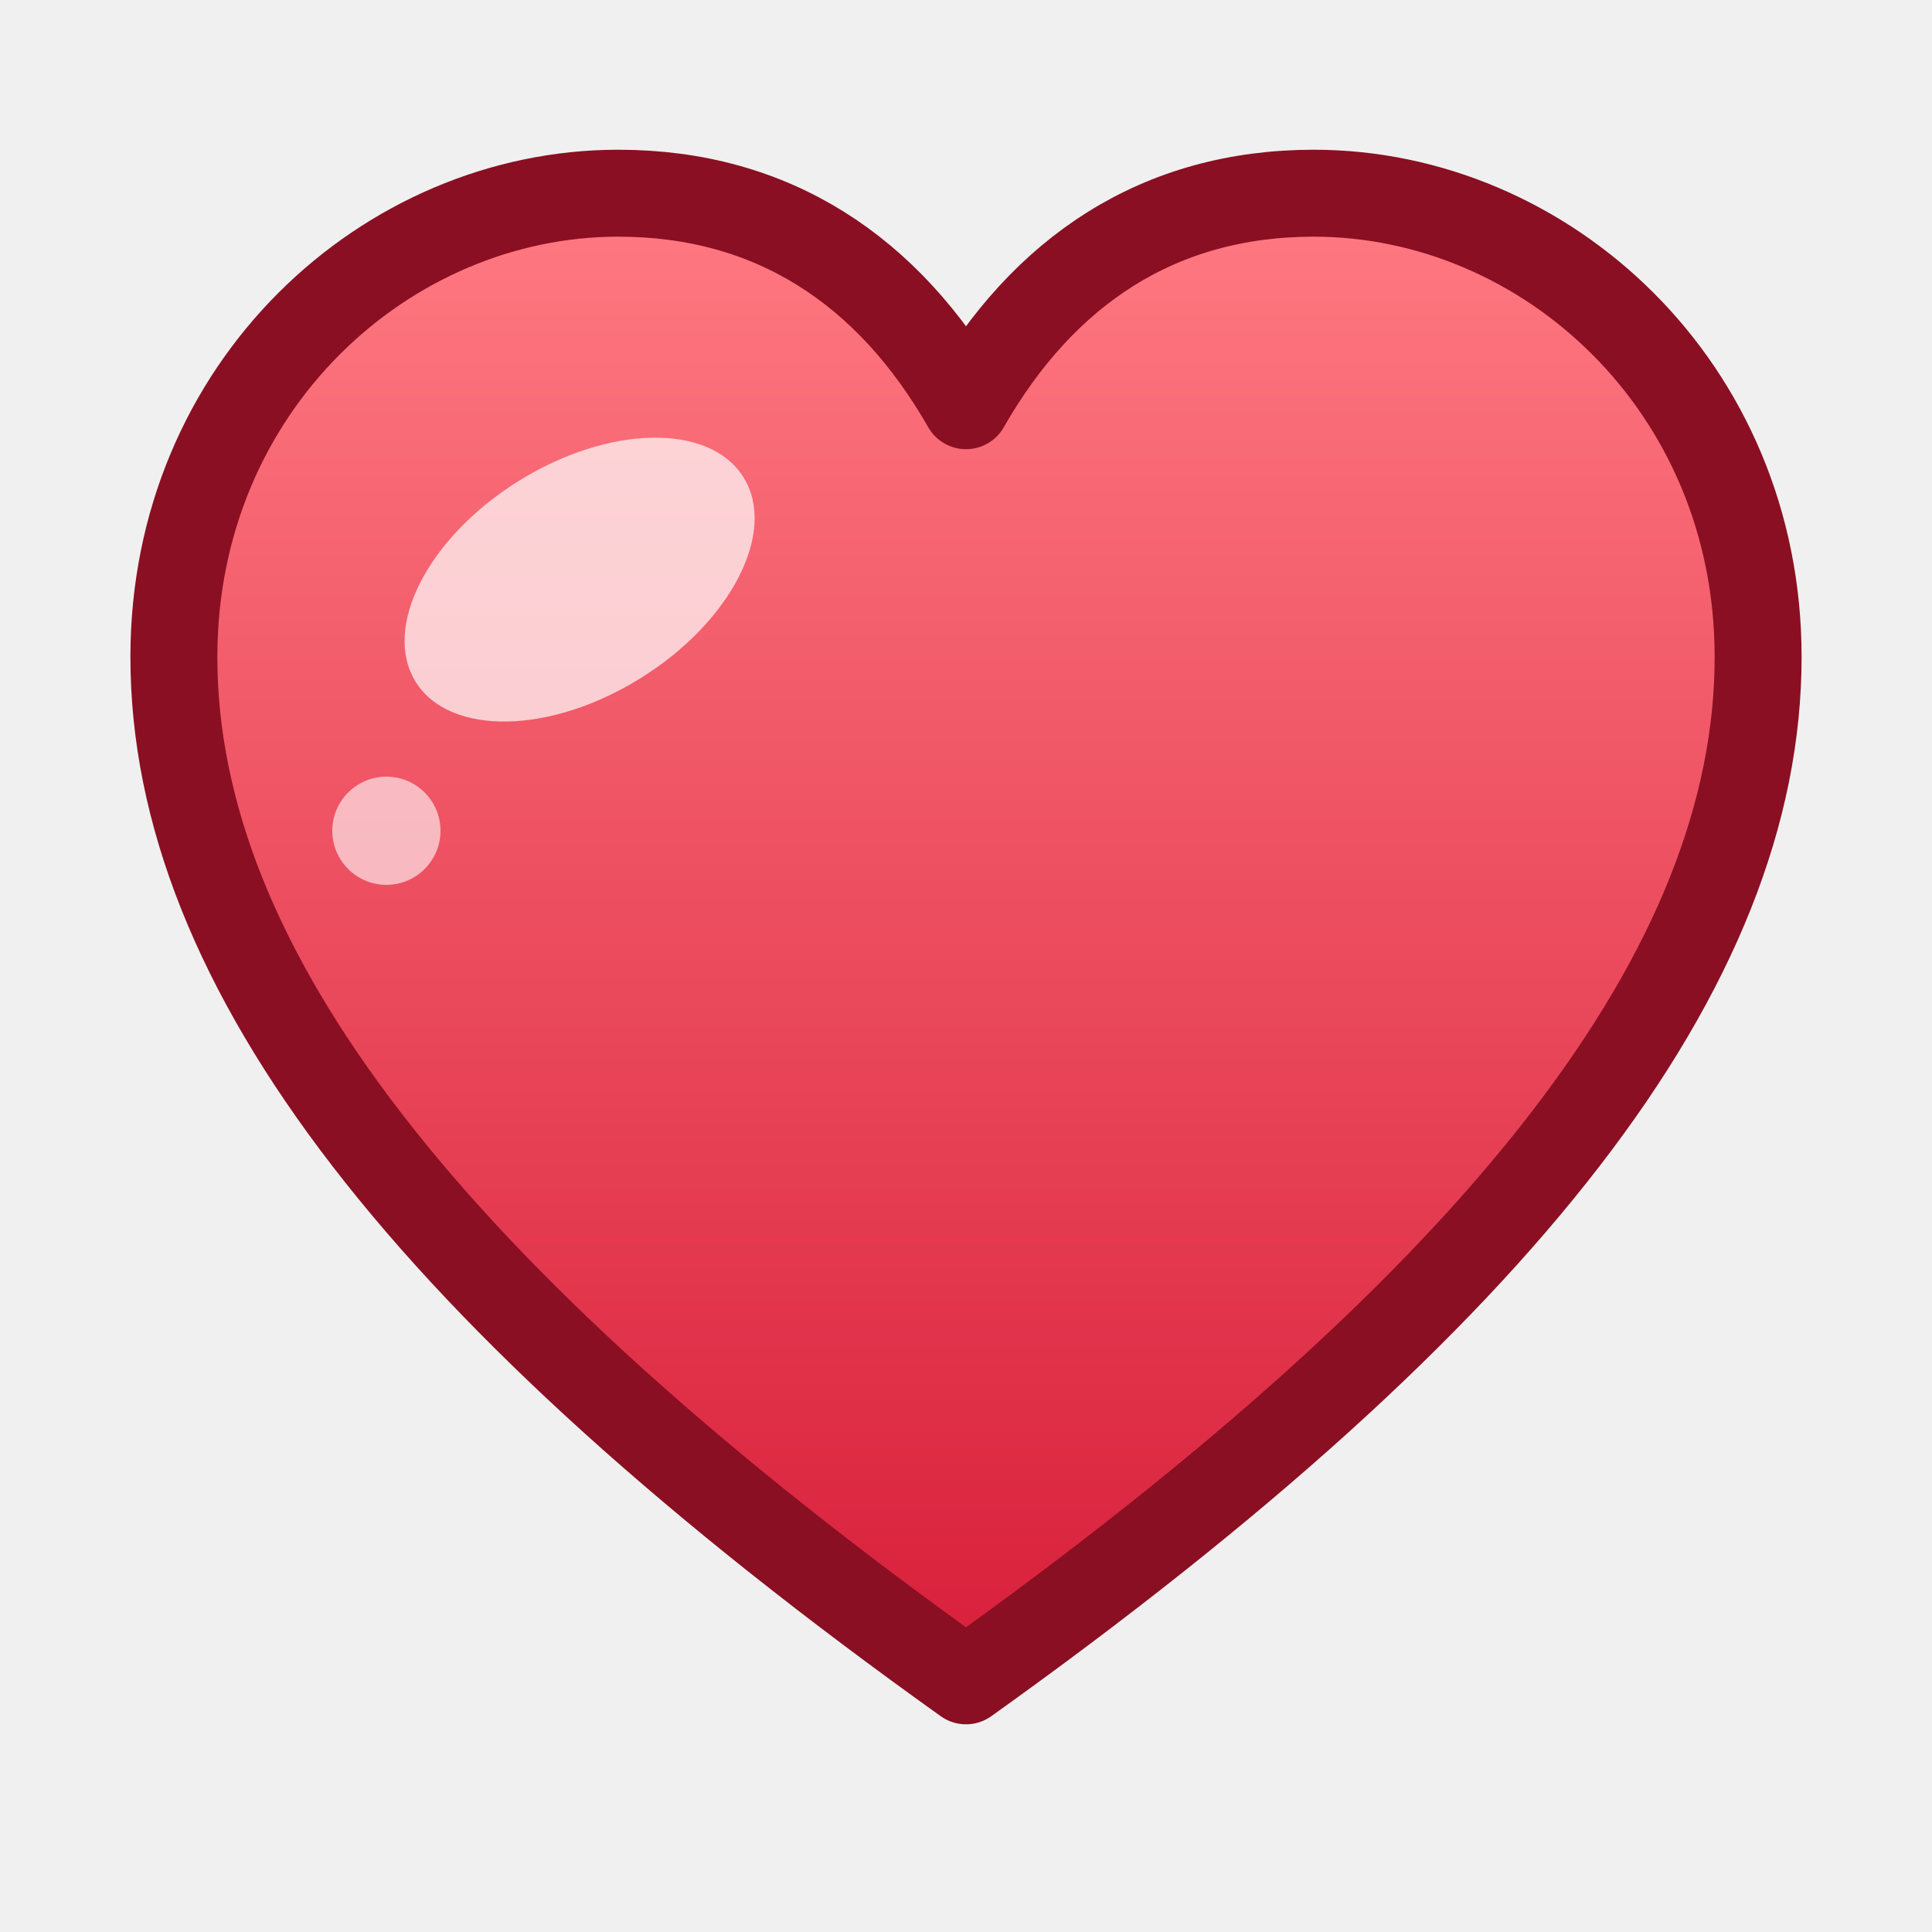
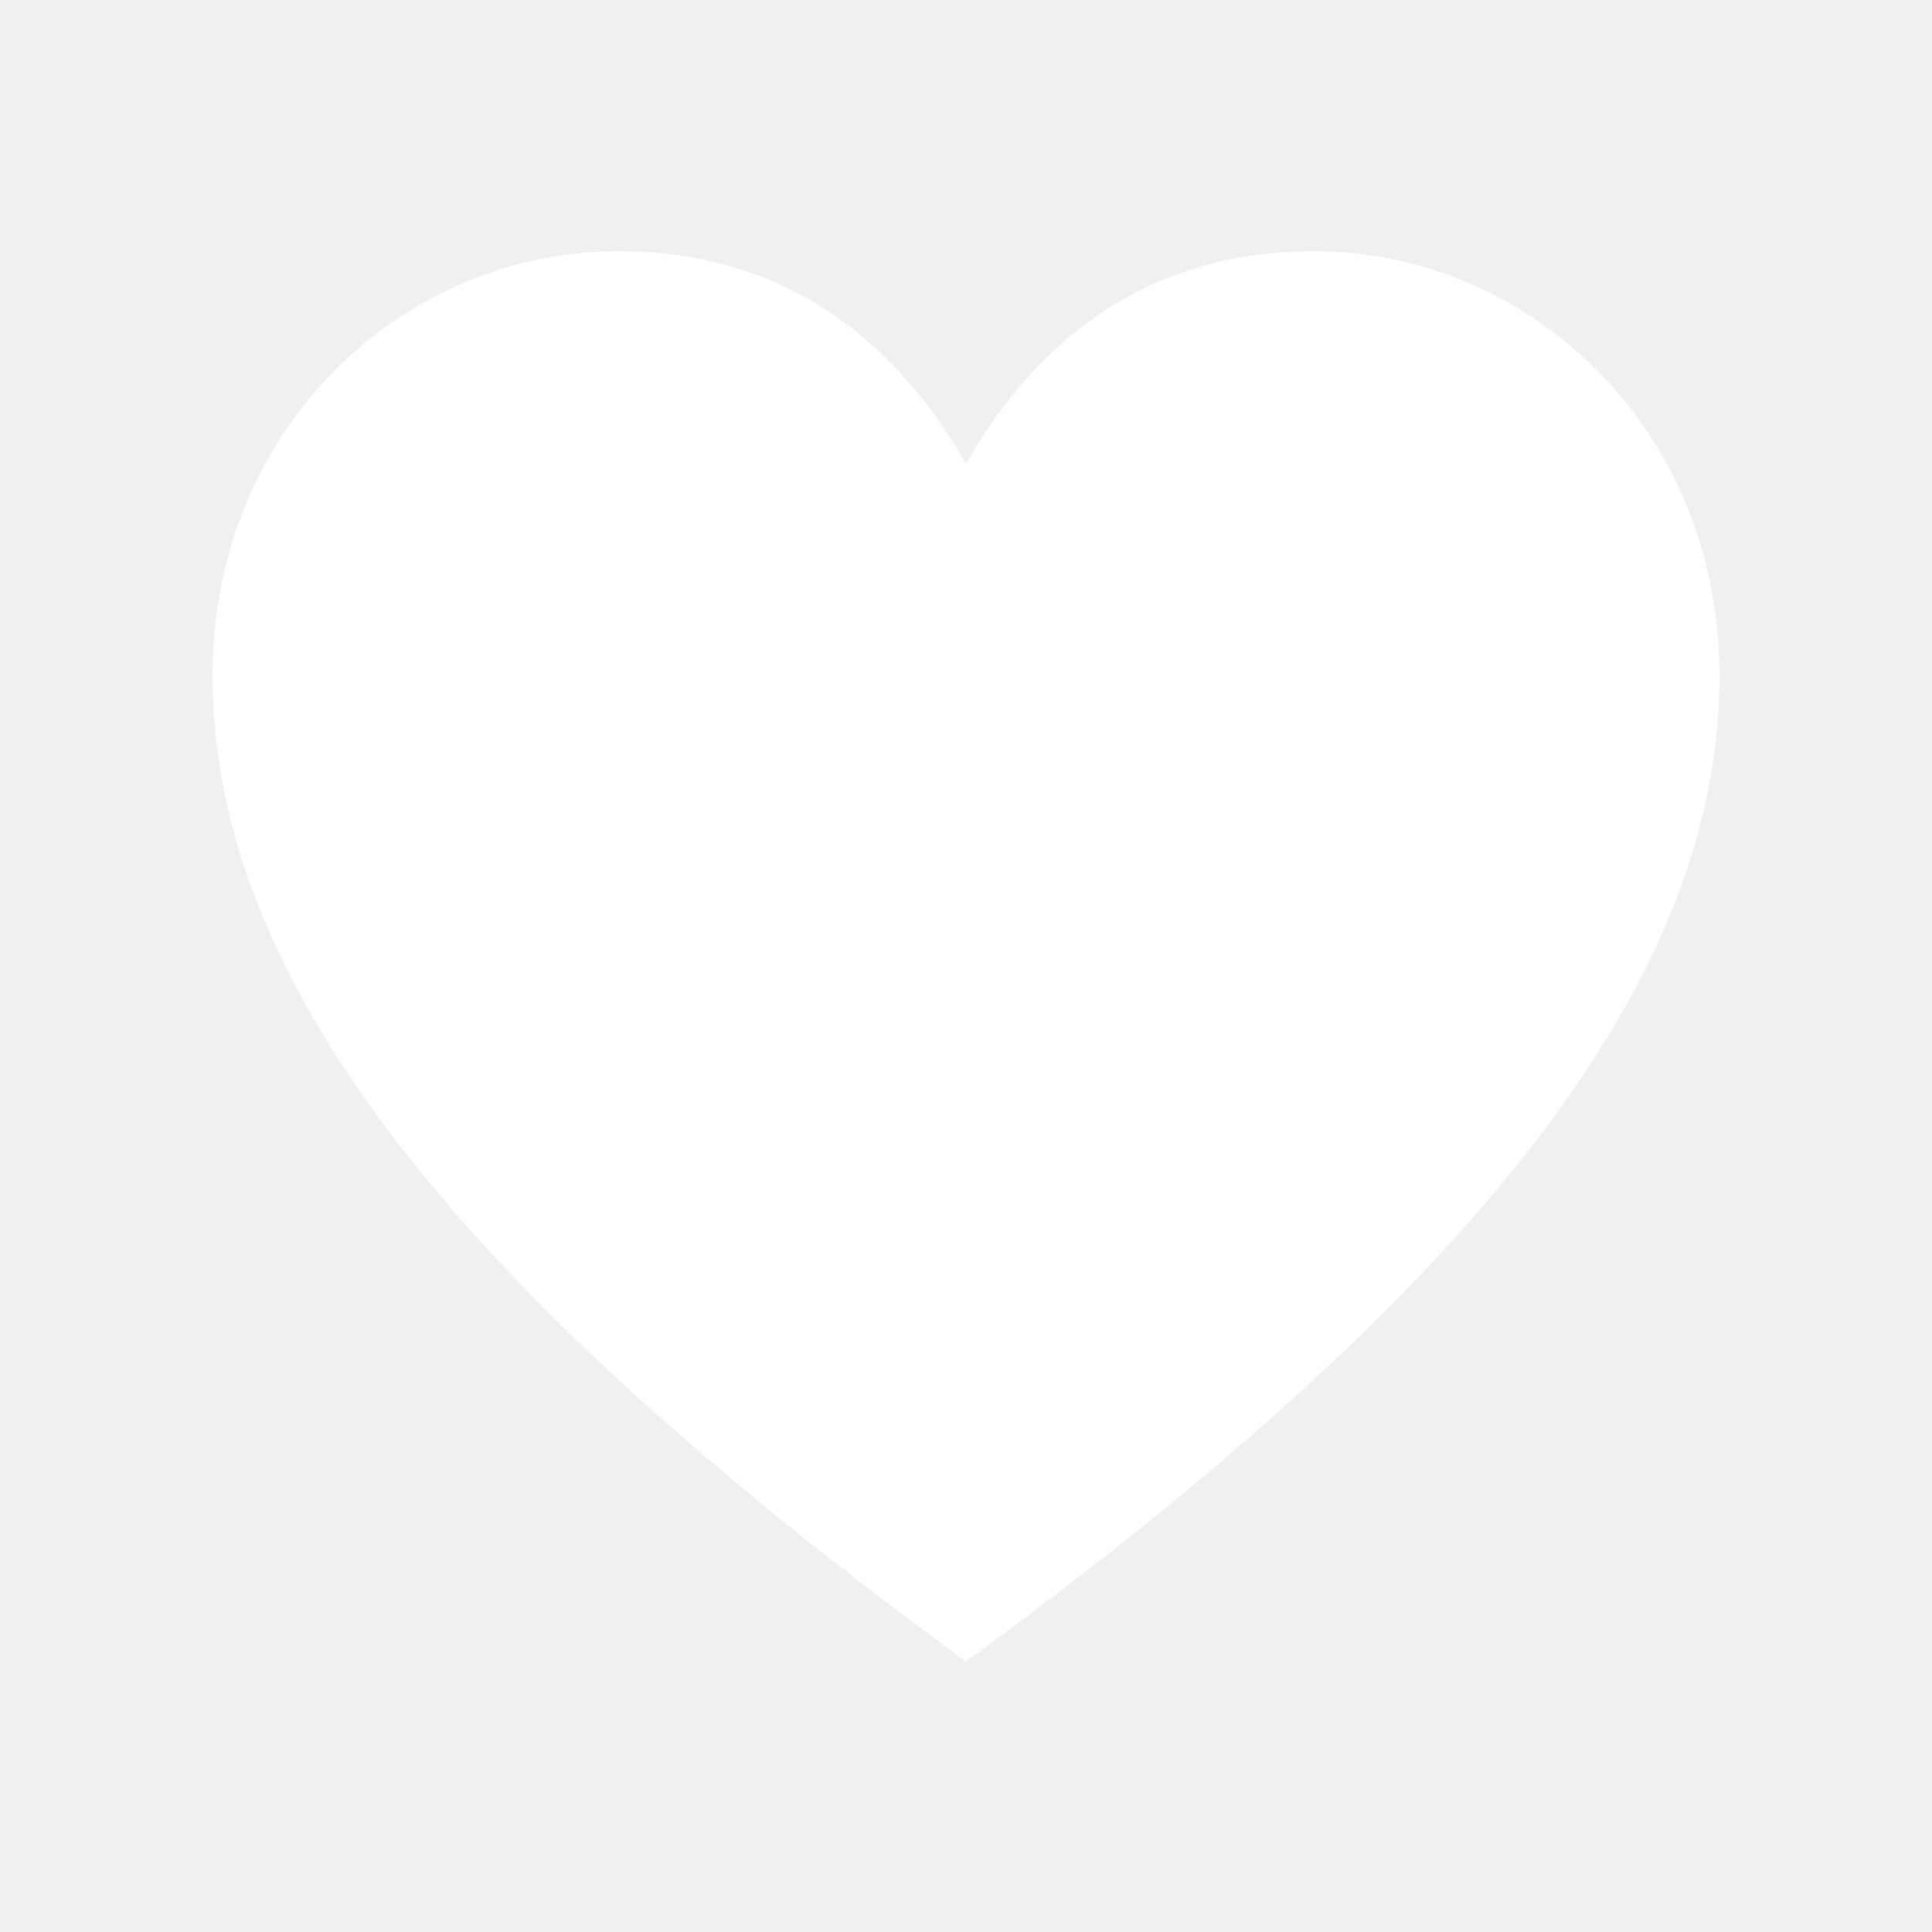
<svg xmlns="http://www.w3.org/2000/svg" width="96" height="96" viewBox="0 0 100 100">
-   <defs>
-     <linearGradient id="g" x1="0" y1="0" x2="0" y2="1">
-       <stop offset="0" stop-color="#ff7a82" />
-       <stop offset="1" stop-color="#d81e3a" />
-     </linearGradient>
-   </defs>
-   <path d="M50 87 C22 67 9 50 9 34 C9 20 20 10 32 10 C40 10 46 14 50 21 C54 14 60 10 68 10 C80 10 91 20 91 34 C91 50 78 67 50 87 Z" fill="url(#g)" stroke="#8a0f22" stroke-width="4.5" stroke-linejoin="round" />
-   <ellipse cx="30" cy="30" rx="10" ry="6" fill="#fff" opacity="0.7" transform="rotate(-32 30 30)" />
-   <circle cx="20" cy="43" r="2.8" fill="#fff" opacity="0.6" />
+   <path d="M50 86 C24 67 11 51 11 35 C11 22 21 13 32 13 C40 13 46 17 50 24 C54 17 60 13 68 13 C79 13 89 22 89 35 C89 51 76 67 50 86 Z" fill="#fff" />
</svg>
